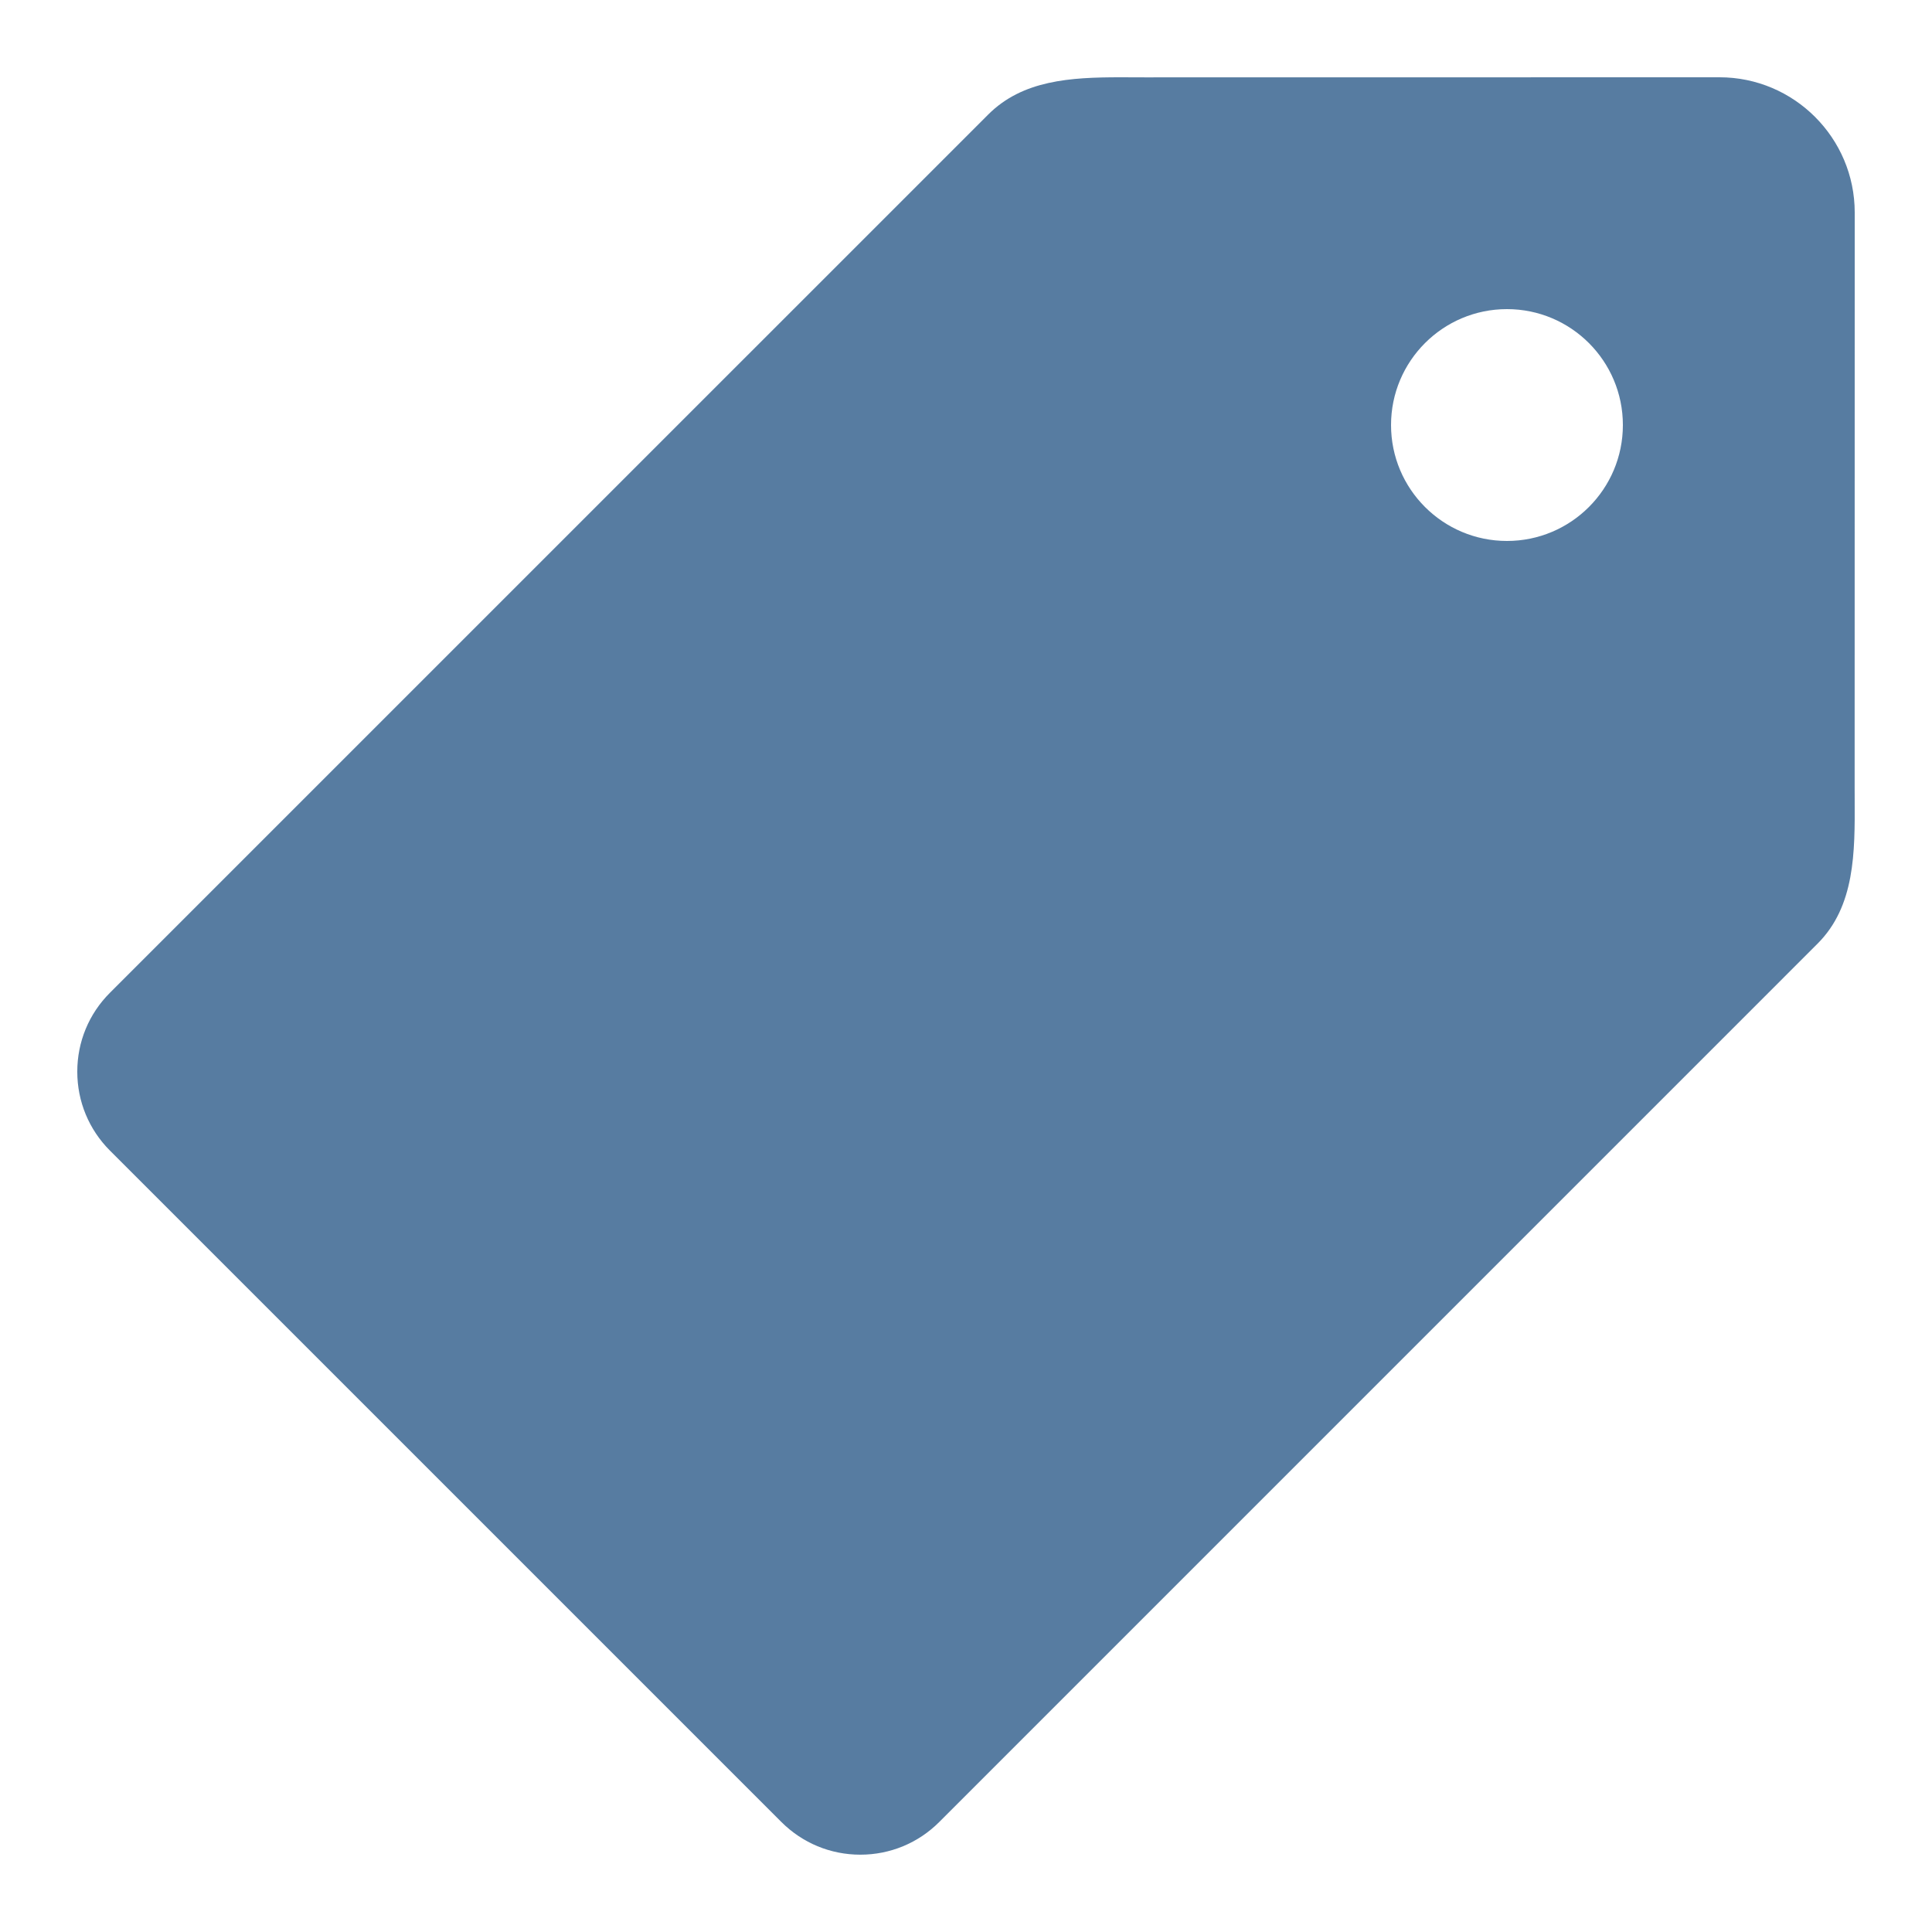
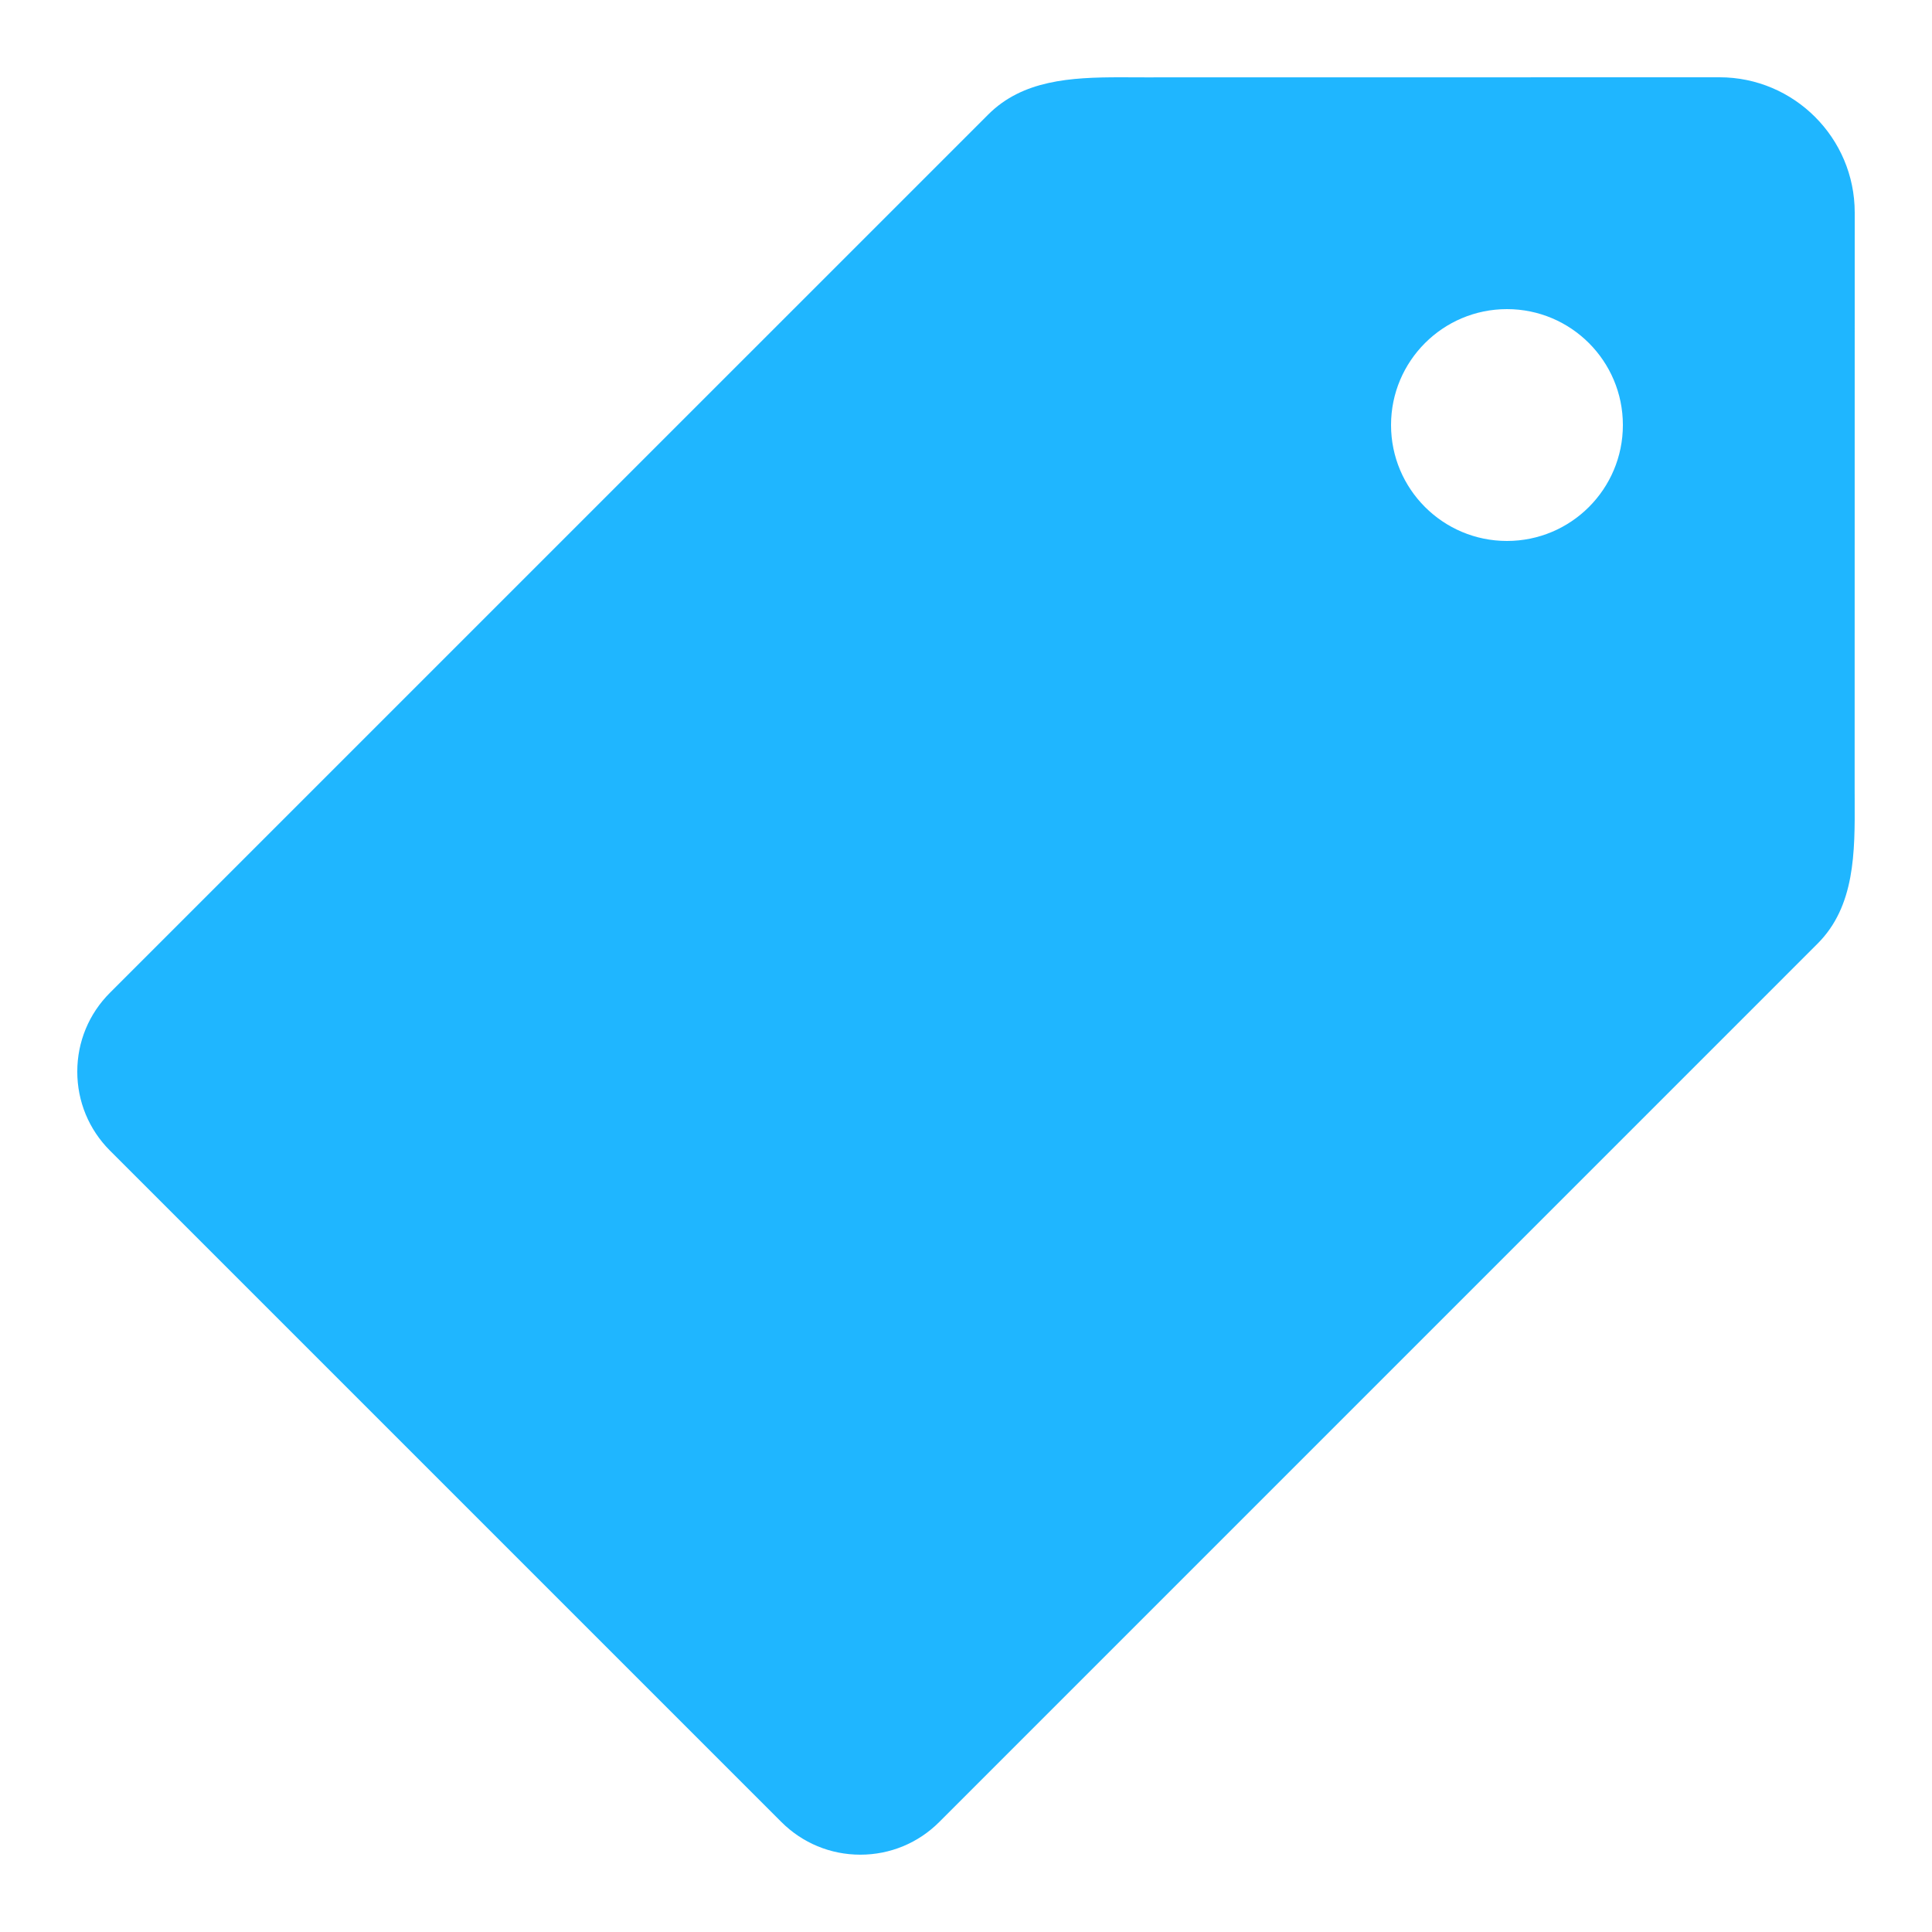
<svg xmlns="http://www.w3.org/2000/svg" width="50" height="50" viewBox="0 0 50 50">
-   <path fill="#577ca1" d="M47.998,20.377L48,5.5C48,3.57,46.43,2,44.5,2L29.624,2.002L28.995,2c-1.294,0-2.529,0.074-3.419,0.963L2.848,25.69 C2.301,26.235,2,26.962,2,27.734c0,0.772,0.301,1.499,0.847,2.045l17.374,17.373c0.546,0.546,1.272,0.847,2.044,0.847 s1.499-0.301,2.044-0.847l22.727-22.728c0.975-0.972,0.969-2.372,0.963-3.725L47.998,20.377z M39,14c-1.656,0-3-1.343-3-3 s1.344-3,3-3s3,1.343,3,3S40.656,14,39,14z" />
+   <path fill="#1FB6FF" d="M47.998,20.377L48,5.5C48,3.57,46.43,2,44.5,2L29.624,2.002L28.995,2c-1.294,0-2.529,0.074-3.419,0.963L2.848,25.69 C2.301,26.235,2,26.962,2,27.734c0,0.772,0.301,1.499,0.847,2.045l17.374,17.373c0.546,0.546,1.272,0.847,2.044,0.847 s1.499-0.301,2.044-0.847l22.727-22.728c0.975-0.972,0.969-2.372,0.963-3.725L47.998,20.377z M39,14c-1.656,0-3-1.343-3-3 s1.344-3,3-3s3,1.343,3,3S40.656,14,39,14z" />
</svg>
